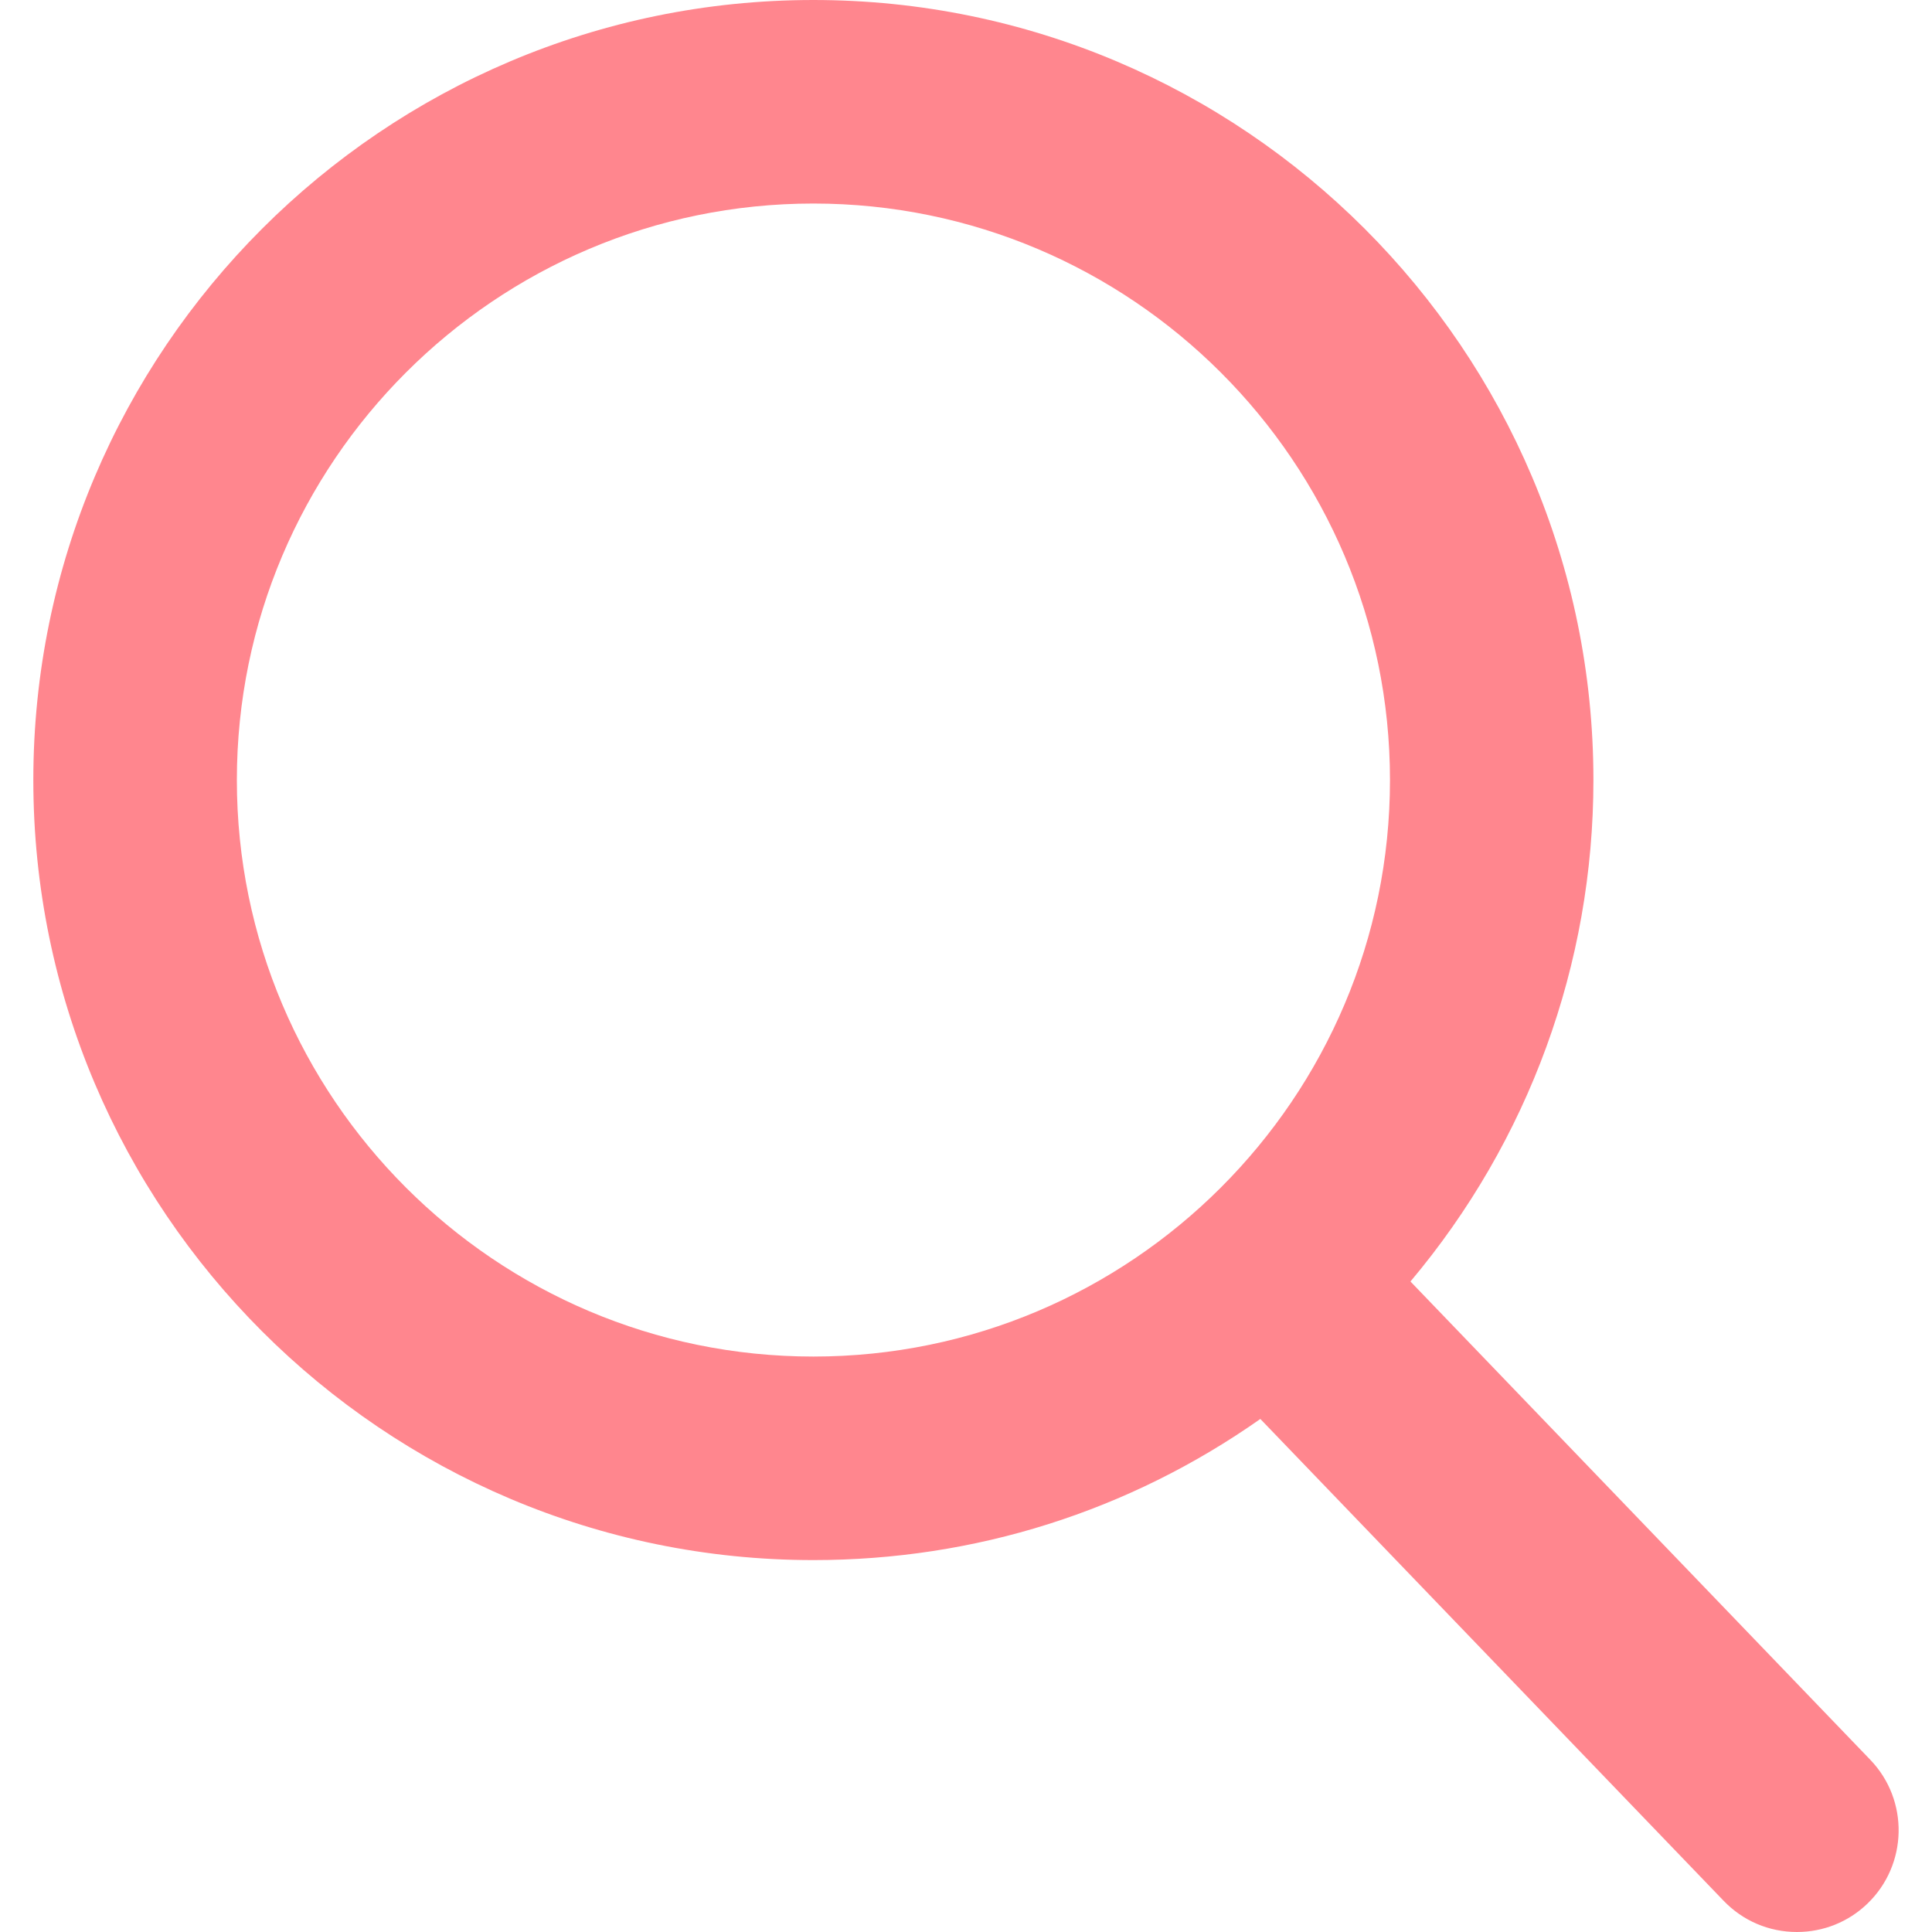
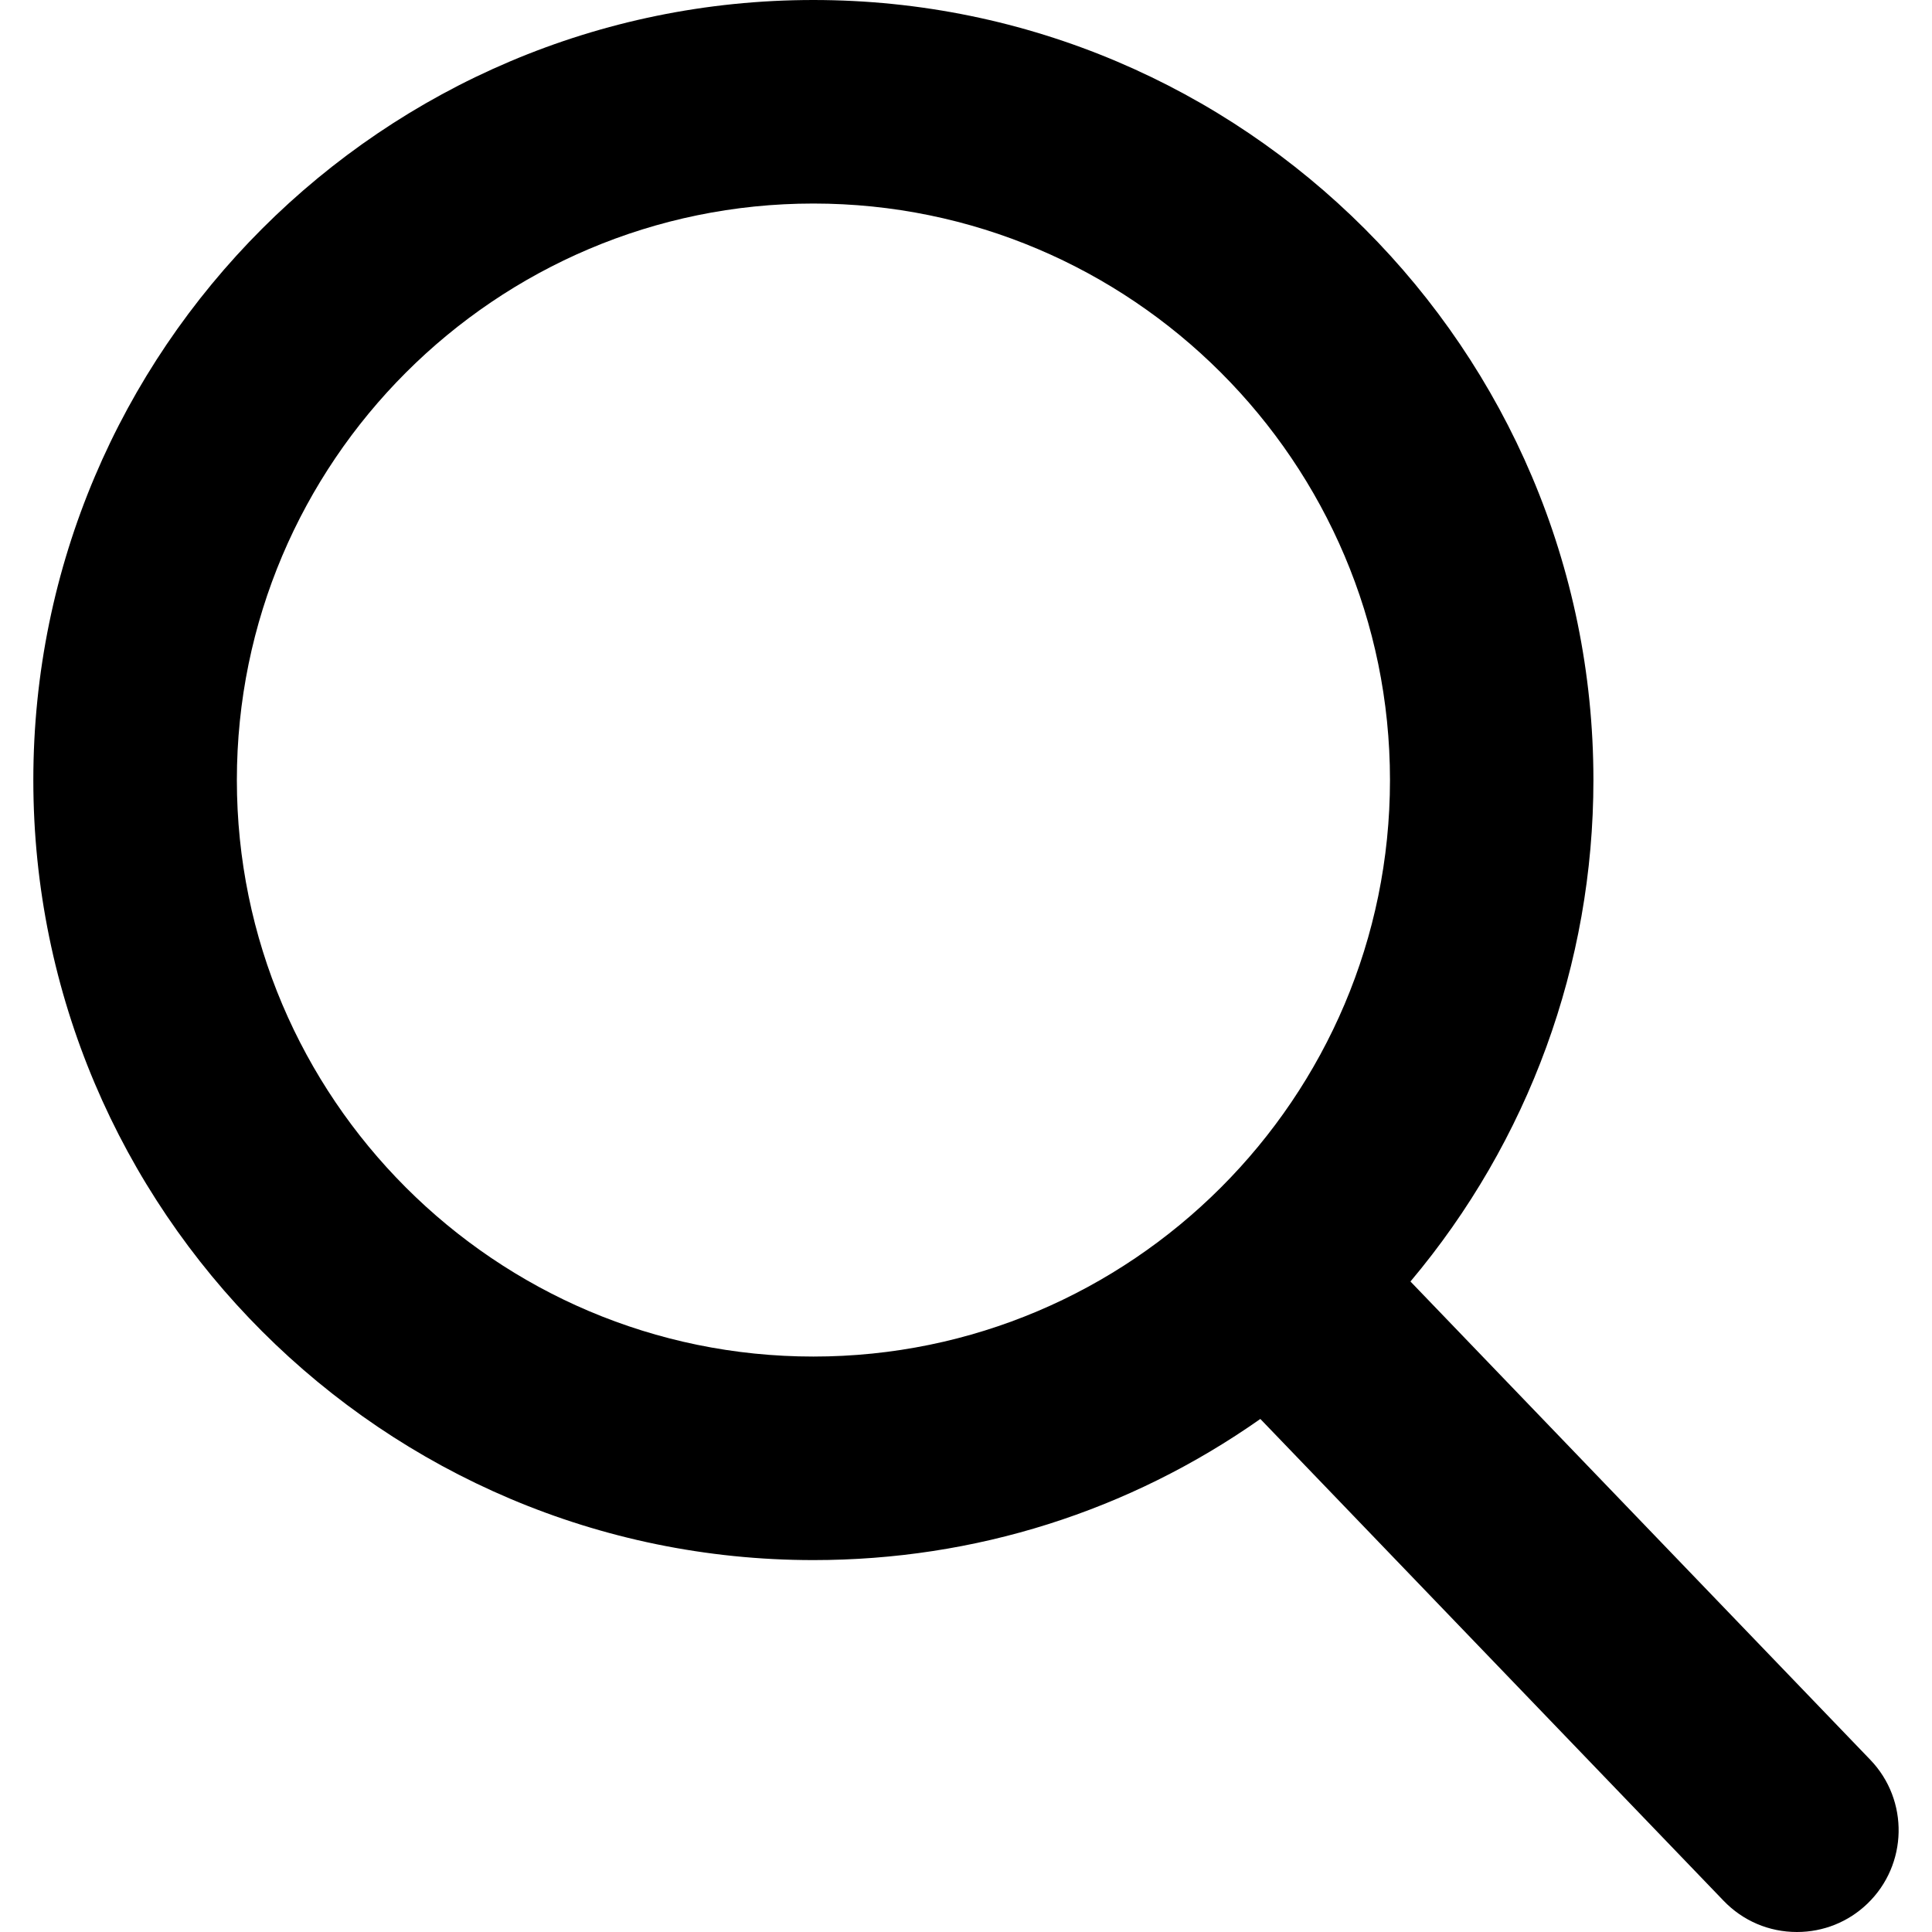
<svg xmlns="http://www.w3.org/2000/svg" width="20" height="20" viewBox="0 0 20 20" fill="none">
-   <path d="M19.361 18.217L14.601 13.266C15.825 11.811 16.495 9.981 16.495 8.075C16.495 3.623 12.873 0 8.42 0C3.968 0 0.345 3.623 0.345 8.075C0.345 12.527 3.968 16.15 8.42 16.15C10.092 16.15 11.685 15.646 13.047 14.689L17.843 19.677C18.043 19.885 18.313 20 18.602 20C18.875 20 19.135 19.896 19.332 19.706C19.75 19.303 19.764 18.636 19.361 18.217ZM8.42 2.107C11.711 2.107 14.389 4.784 14.389 8.075C14.389 11.366 11.711 14.043 8.42 14.043C5.129 14.043 2.452 11.366 2.452 8.075C2.452 4.784 5.129 2.107 8.42 2.107Z" fill="#FF868E" />
+   <path d="M19.361 18.217L14.601 13.266C15.825 11.811 16.495 9.981 16.495 8.075C16.495 3.623 12.873 0 8.42 0C3.968 0 0.345 3.623 0.345 8.075C0.345 12.527 3.968 16.15 8.42 16.15C10.092 16.15 11.685 15.646 13.047 14.689L17.843 19.677C18.043 19.885 18.313 20 18.602 20C18.875 20 19.135 19.896 19.332 19.706C19.75 19.303 19.764 18.636 19.361 18.217ZM8.42 2.107C11.711 2.107 14.389 4.784 14.389 8.075C14.389 11.366 11.711 14.043 8.42 14.043C5.129 14.043 2.452 11.366 2.452 8.075C2.452 4.784 5.129 2.107 8.42 2.107Z" fill="currentColor" />
</svg>
